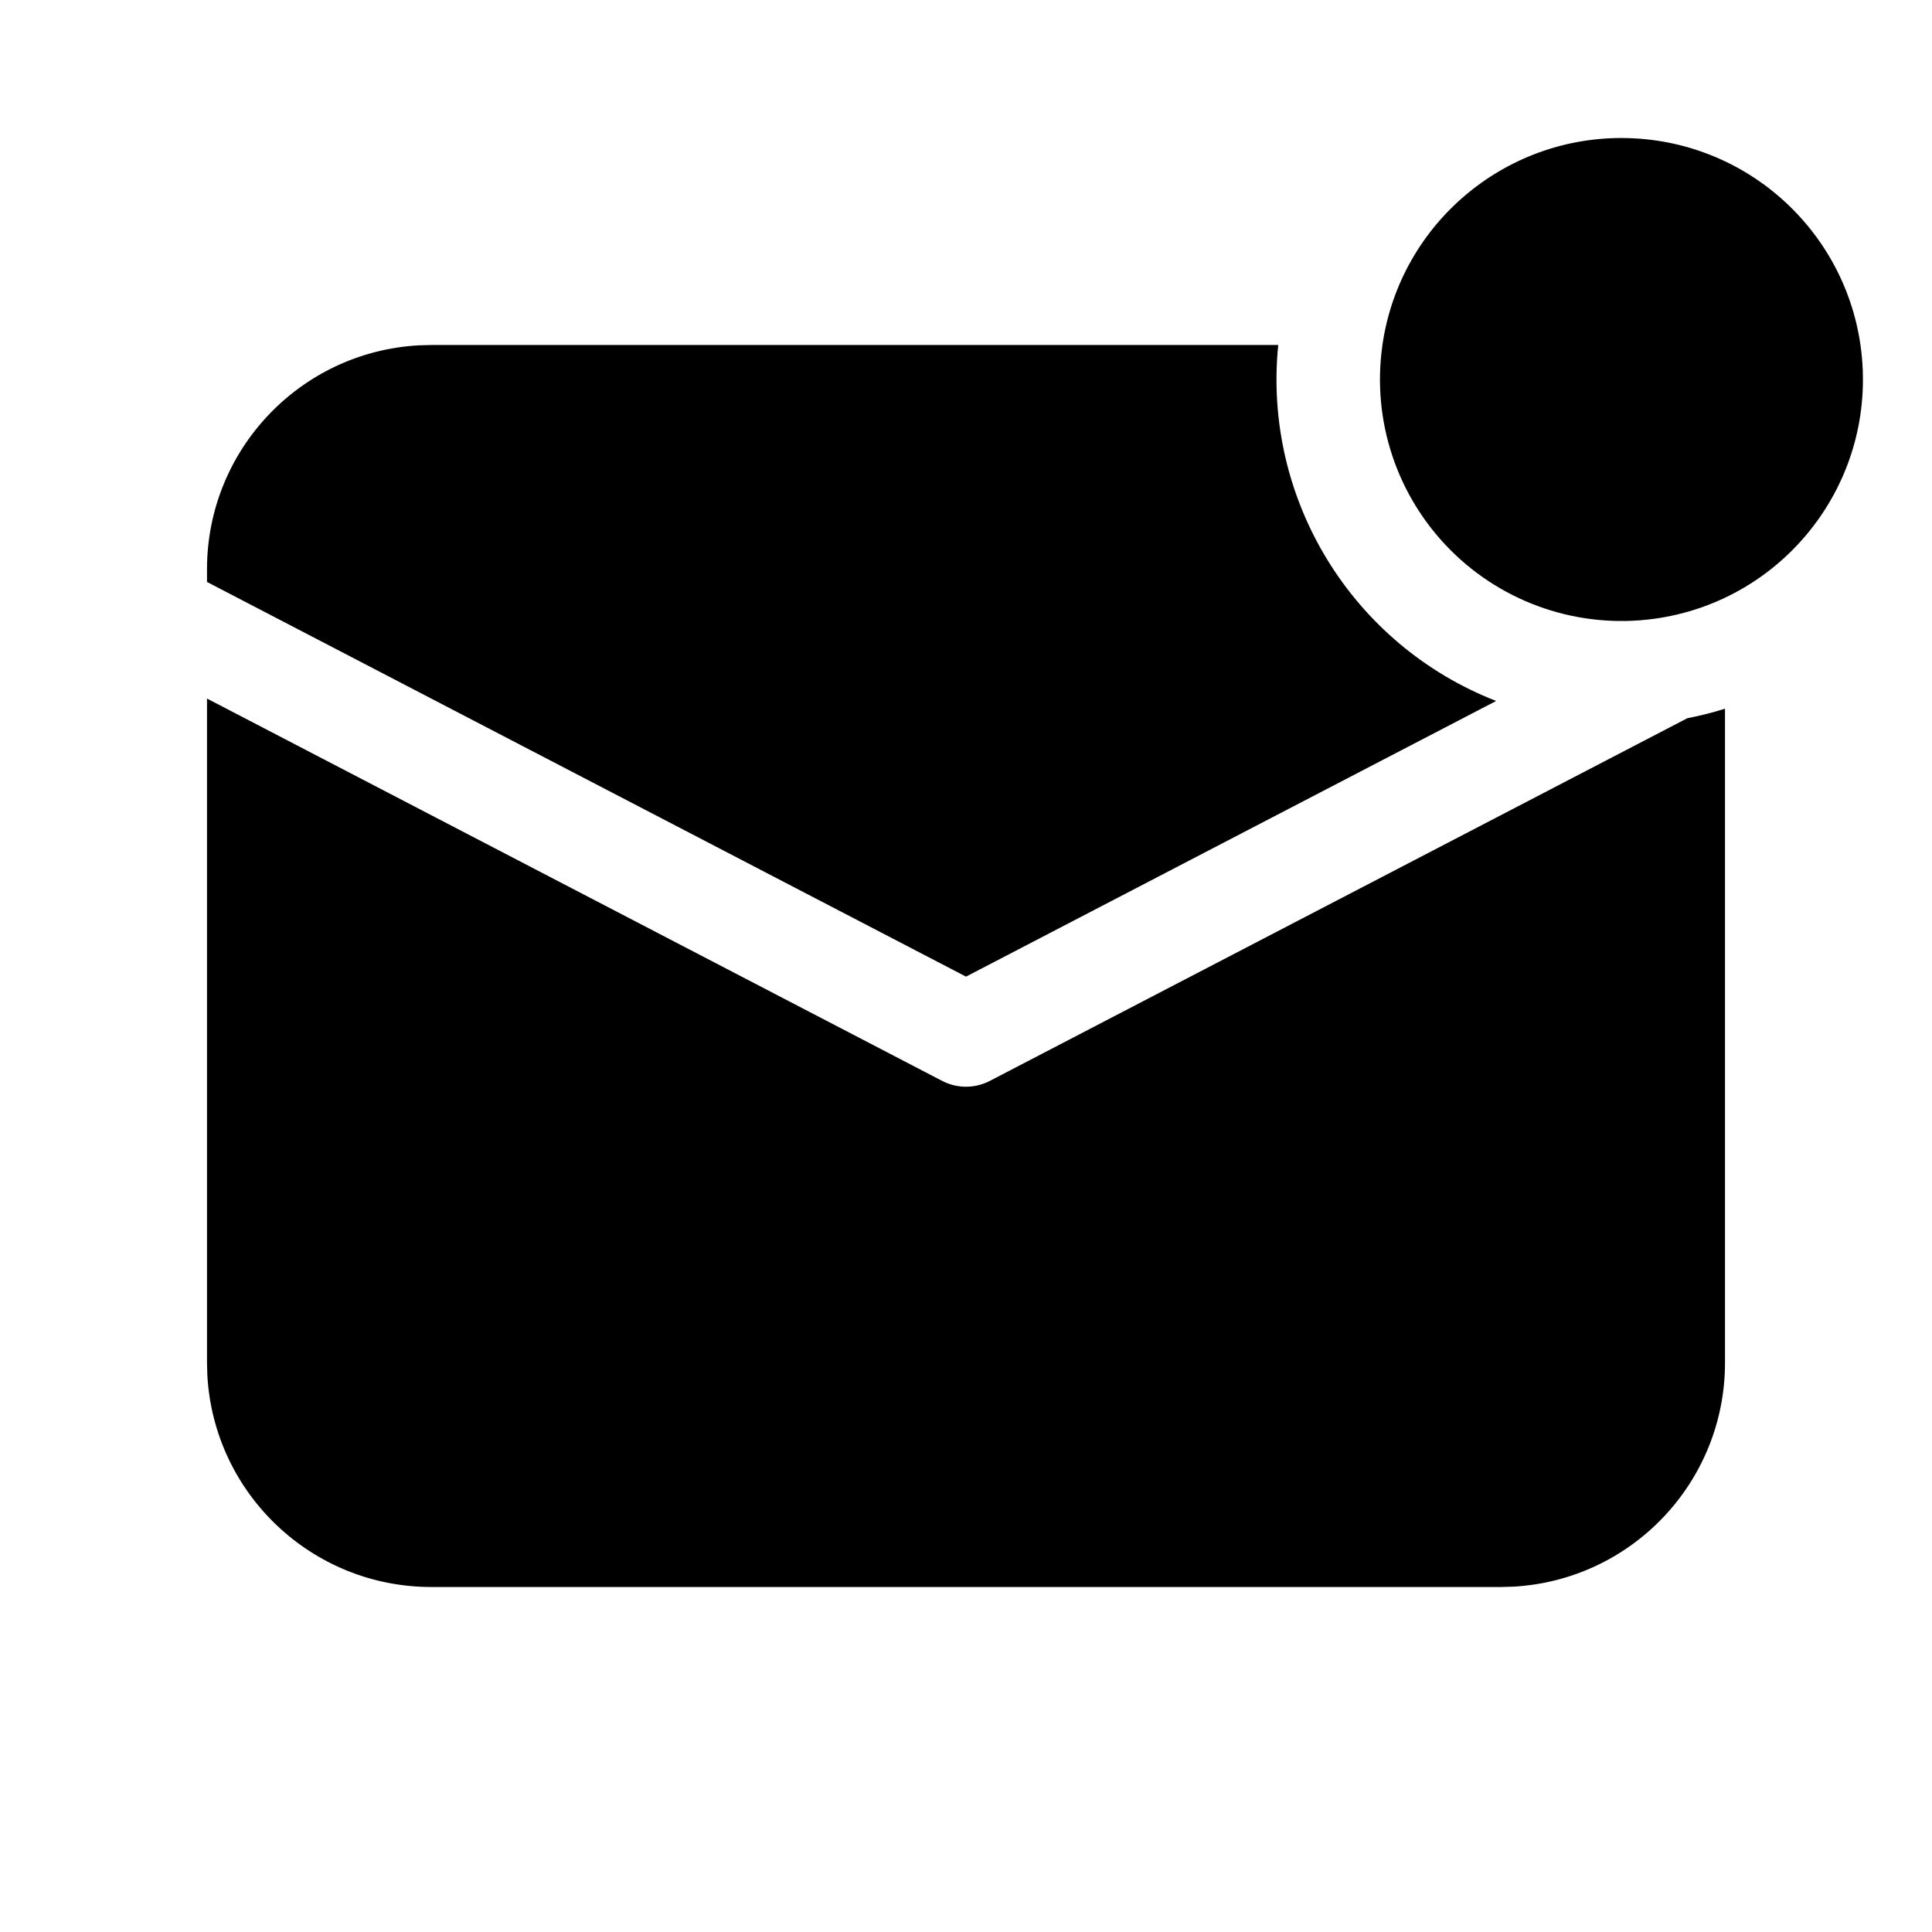
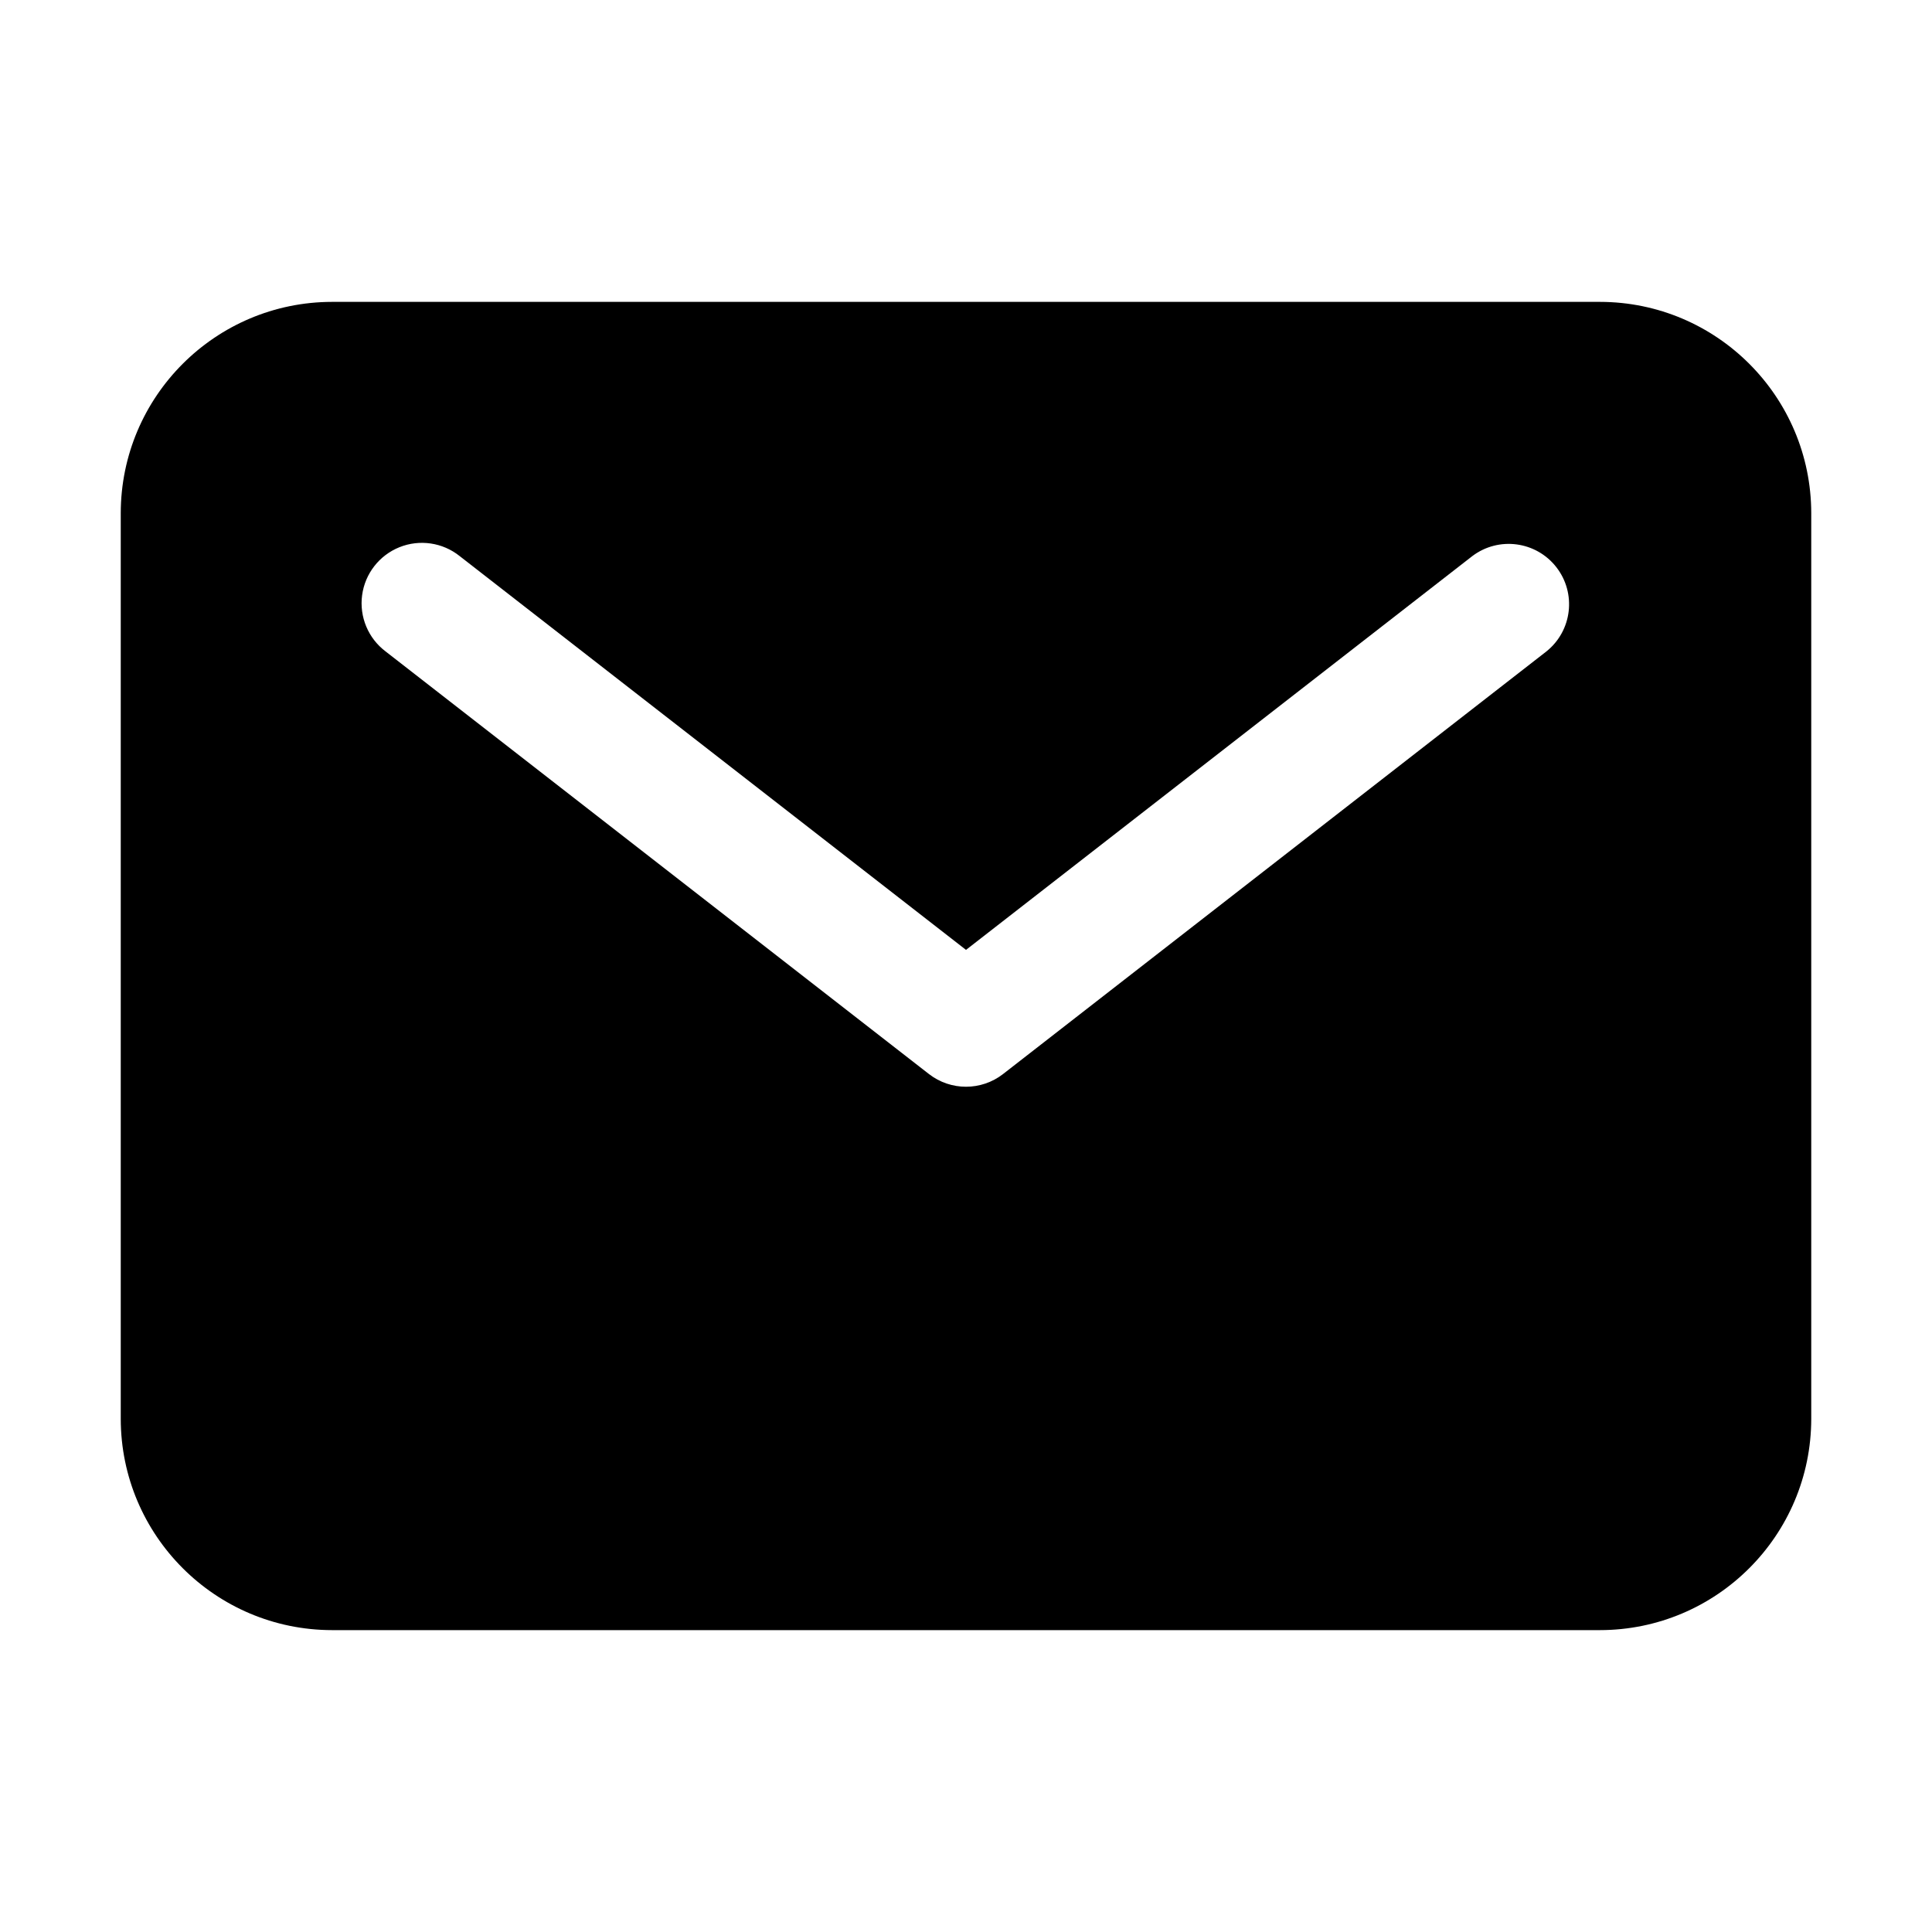
- <svg xmlns="http://www.w3.org/2000/svg" width="0.5em" height="0.5em" viewBox="0 0 28 28">
-   <path fill="black" d="M23.973 8.968A3.5 3.5 0 1 0 20.035 5l-.001.01a3.5 3.5 0 0 0 3.939 3.958M18.525 5H6.25l-.184.005A3.25 3.25 0 0 0 3 8.25v.184l11 5.72l7.683-3.995A5.002 5.002 0 0 1 18.525 5m-4.179 10.665l10.108-5.256c.186-.036.368-.082.546-.138v9.479a3.25 3.25 0 0 1-3.065 3.245L21.75 23H6.25a3.25 3.25 0 0 1-3.245-3.066L3 19.75v-9.626l10.654 5.541a.75.75 0 0 0 .692 0" />
+ <svg xmlns="http://www.w3.org/2000/svg" width="0.5em" height="0.5em" viewBox="0 0 512 512">
+   <path fill="black" d="M424 80H88a56.06 56.06 0 0 0-56 56v240a56.06 56.06 0 0 0 56 56h336a56.06 56.06 0 0 0 56-56V136a56.06 56.06 0 0 0-56-56m-14.18 92.63l-144 112a16 16 0 0 1-19.64 0l-144-112a16 16 0 1 1 19.64-25.26L256 251.73l134.18-104.36a16 16 0 0 1 19.64 25.26" />
</svg>
